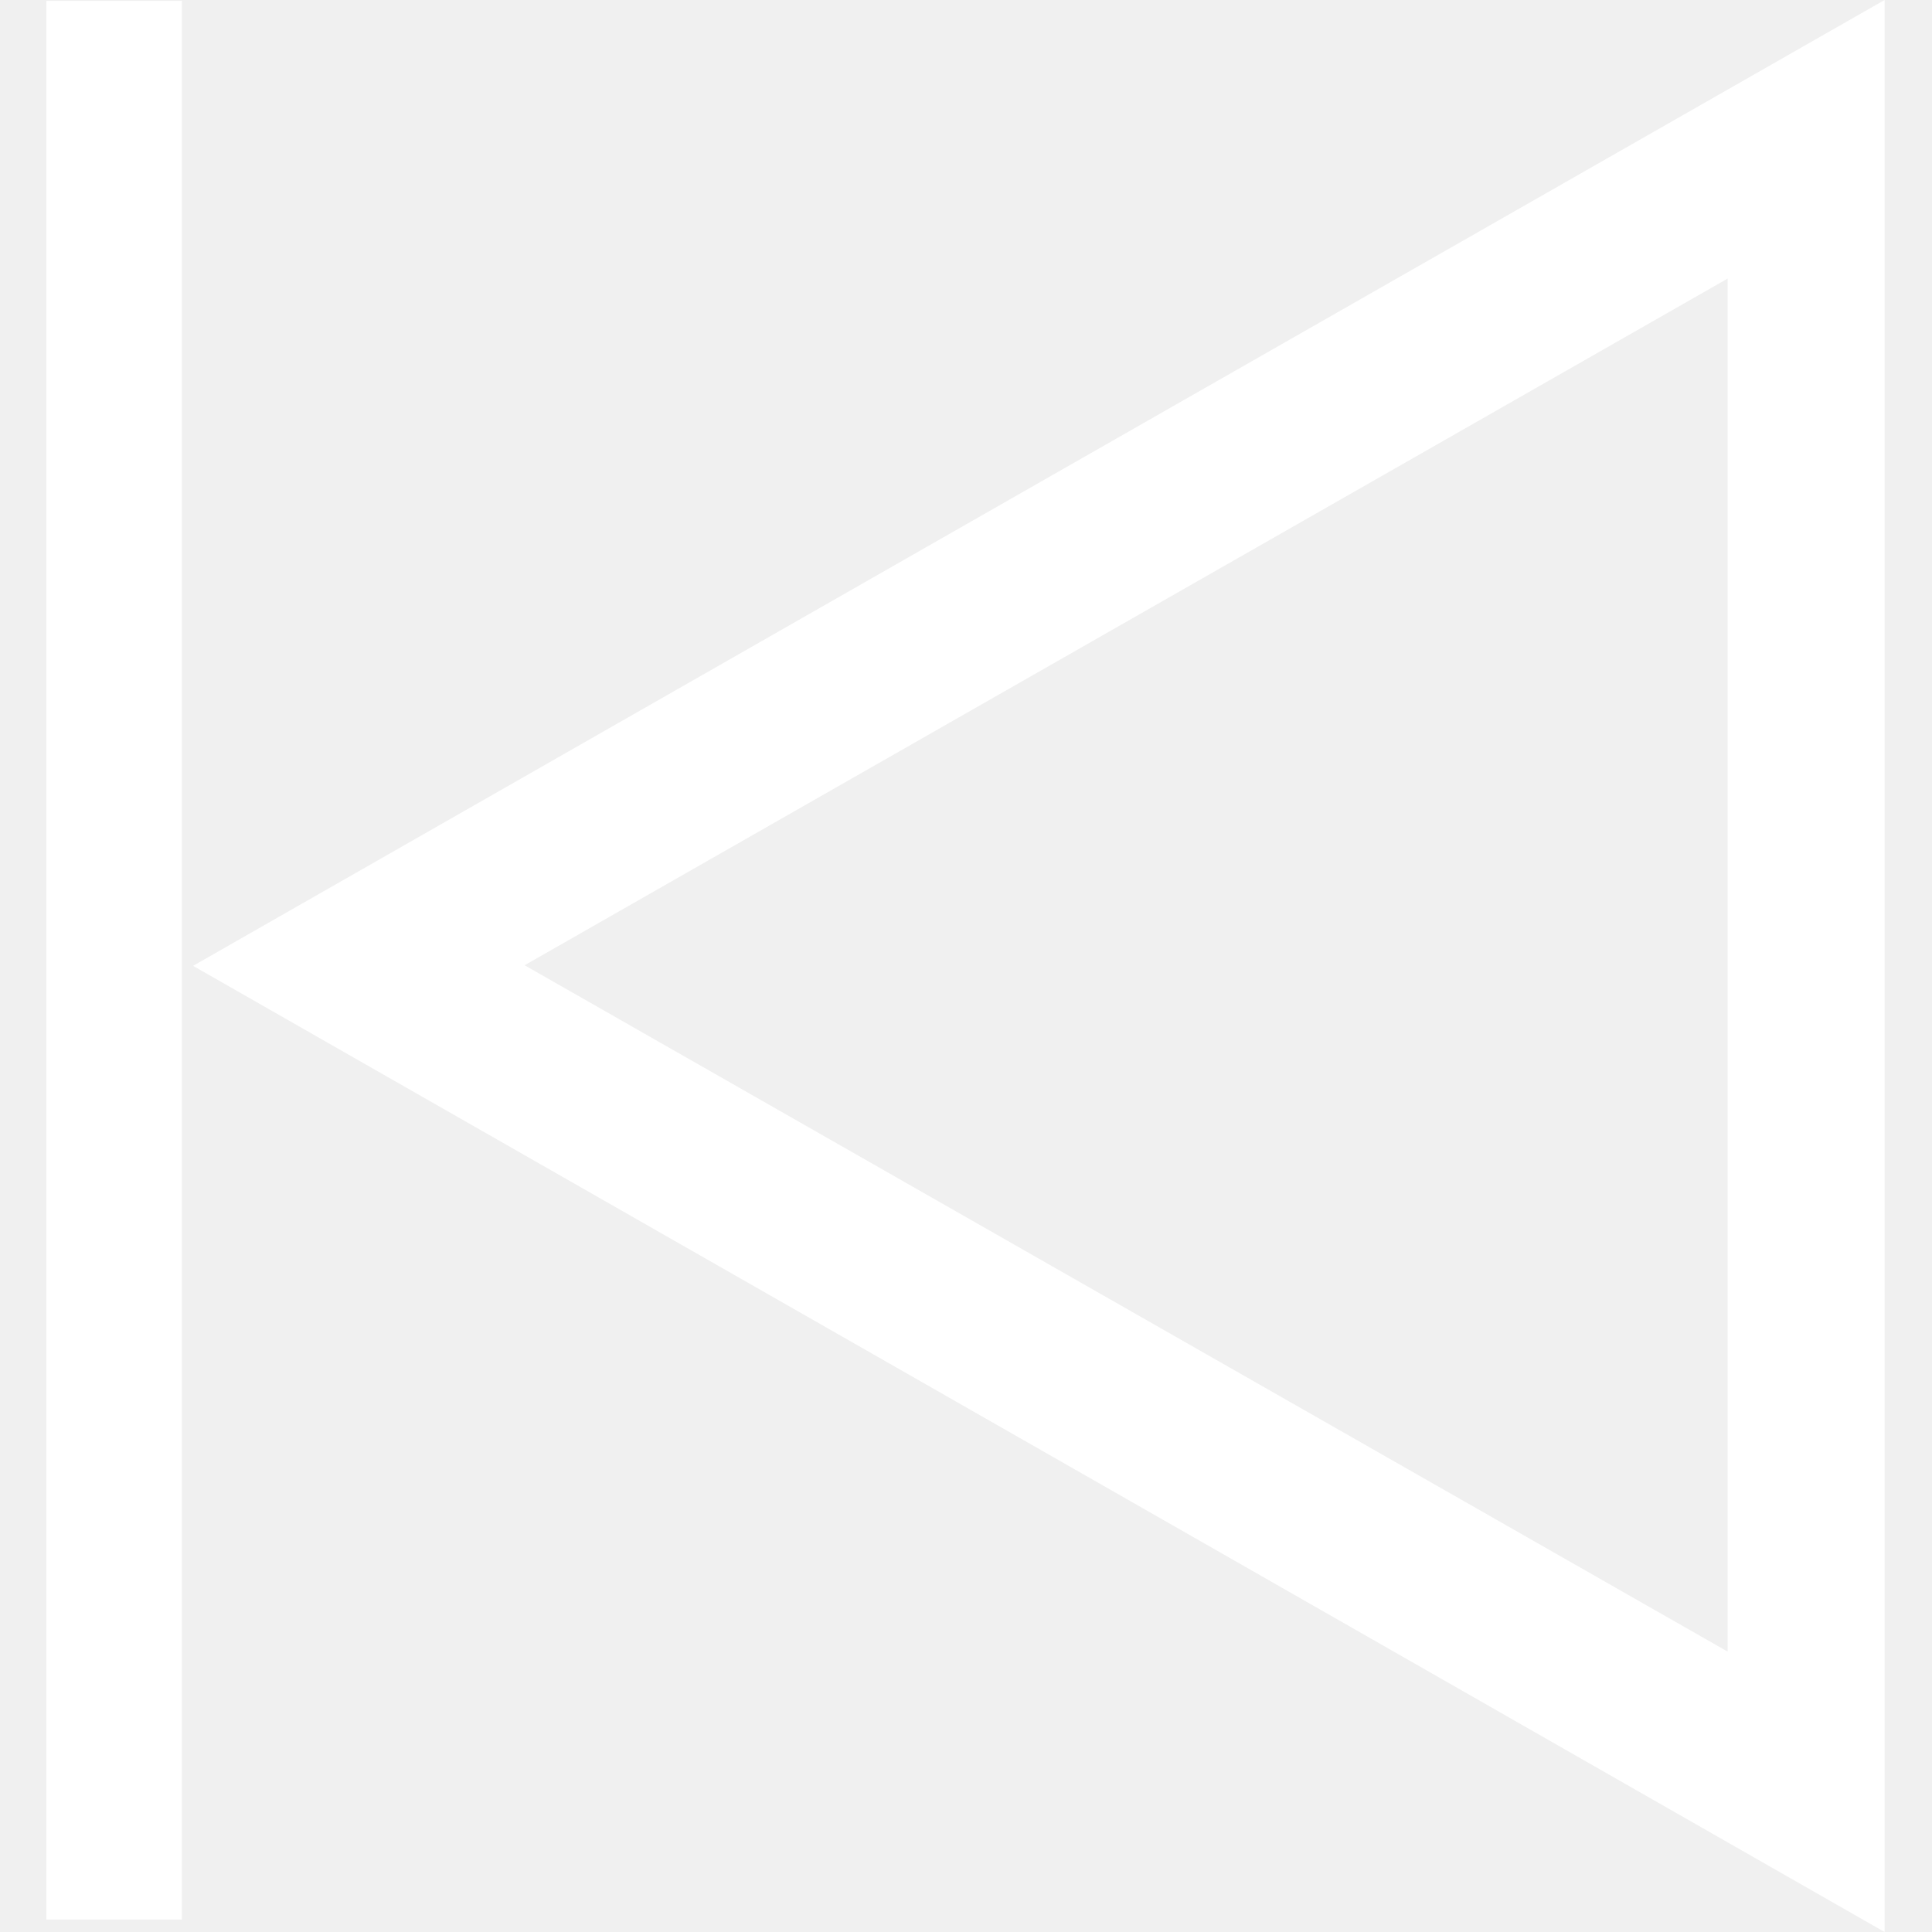
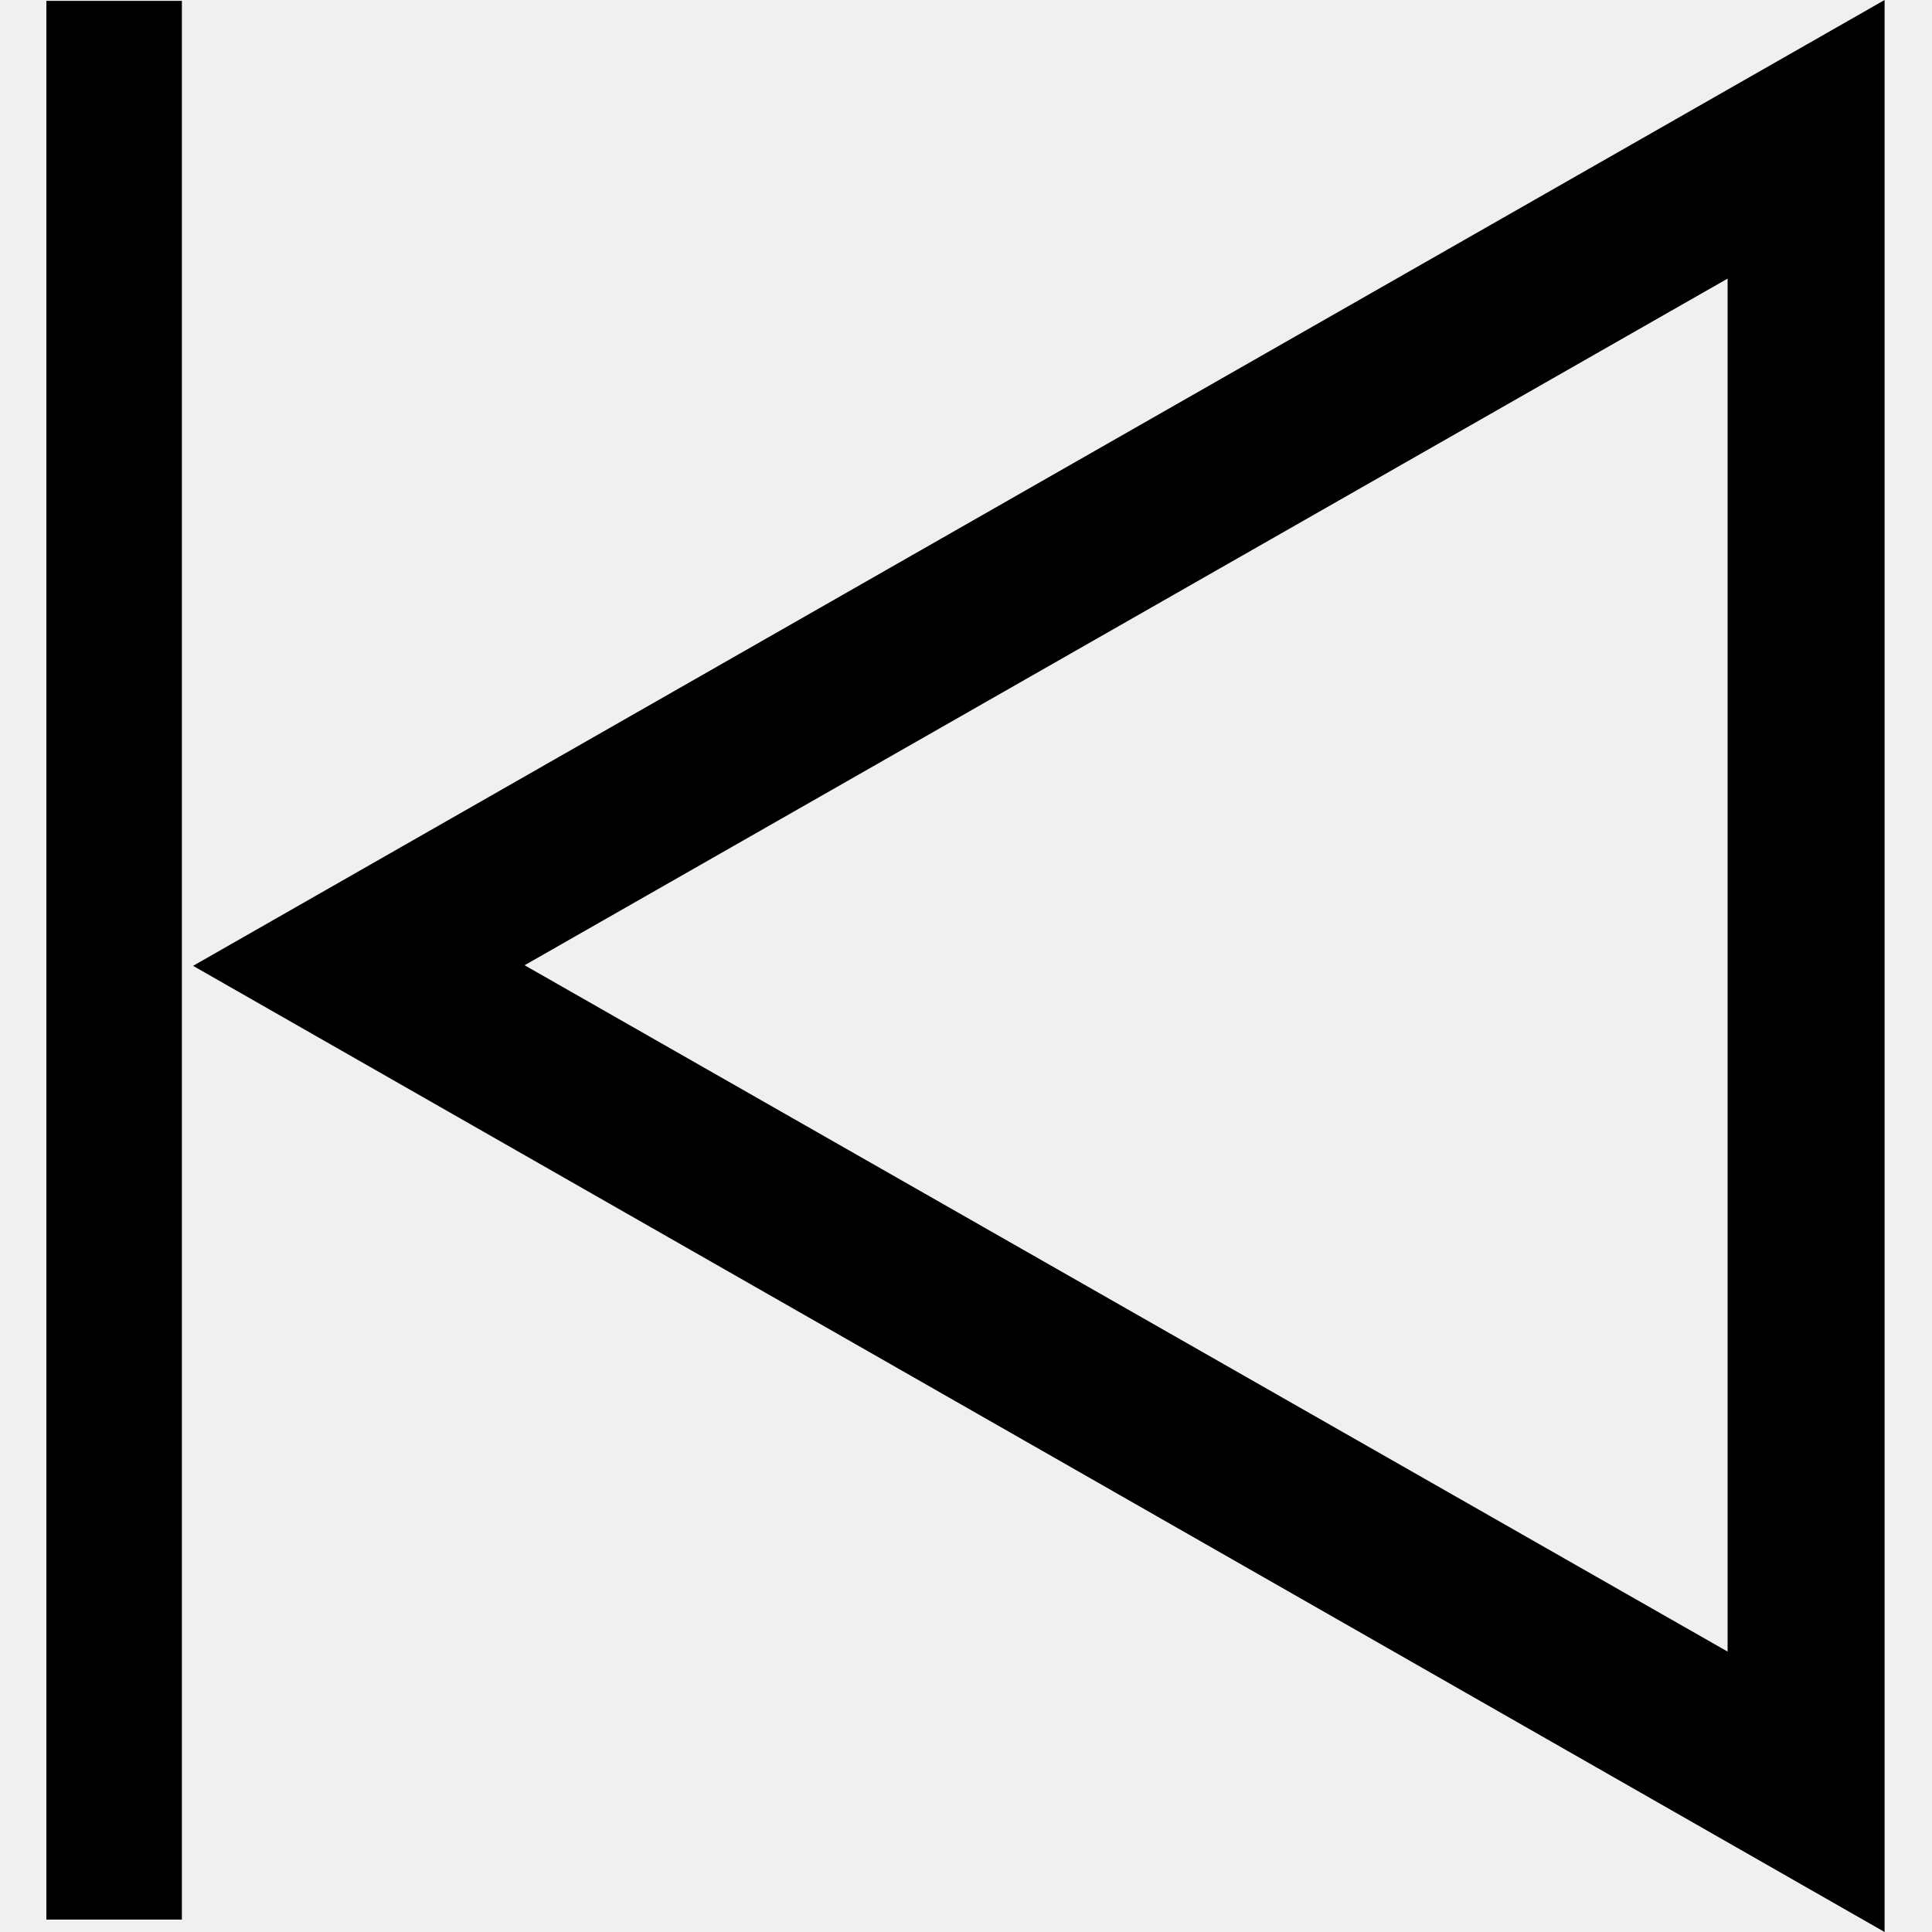
<svg xmlns="http://www.w3.org/2000/svg" width="500" height="500" viewBox="0 0 500 500" fill="none">
-   <path d="M49.969 249.961C199.335 164.631 341.42 83.529 487.731 0V500C341.42 416.393 198.708 334.899 49.969 249.961ZM135.768 249.804C243.409 311.257 344.082 368.639 447.102 427.431V72.1C342.829 131.595 243.409 188.351 135.768 249.804Z" fill="white" />
-   <path d="M47.071 496.789H12V0.233C21.5 0.233 33.5 0.233 47.071 0.233V496.789Z" fill="white" />
+   <path d="M49.968 249.961C199.334 164.631 341.42 83.529 487.731 0V500C341.42 416.393 198.708 334.899 49.968 249.961ZM135.768 249.804C243.408 311.257 344.081 368.639 447.102 427.431V72.1C342.829 131.595 243.408 188.351 135.768 249.804Z" fill="black" />
+   <path d="M47.071 496.789H12V0.233C21.5 0.233 33.5 0.233 47.071 0.233V496.789Z" fill="black" />
</svg>
